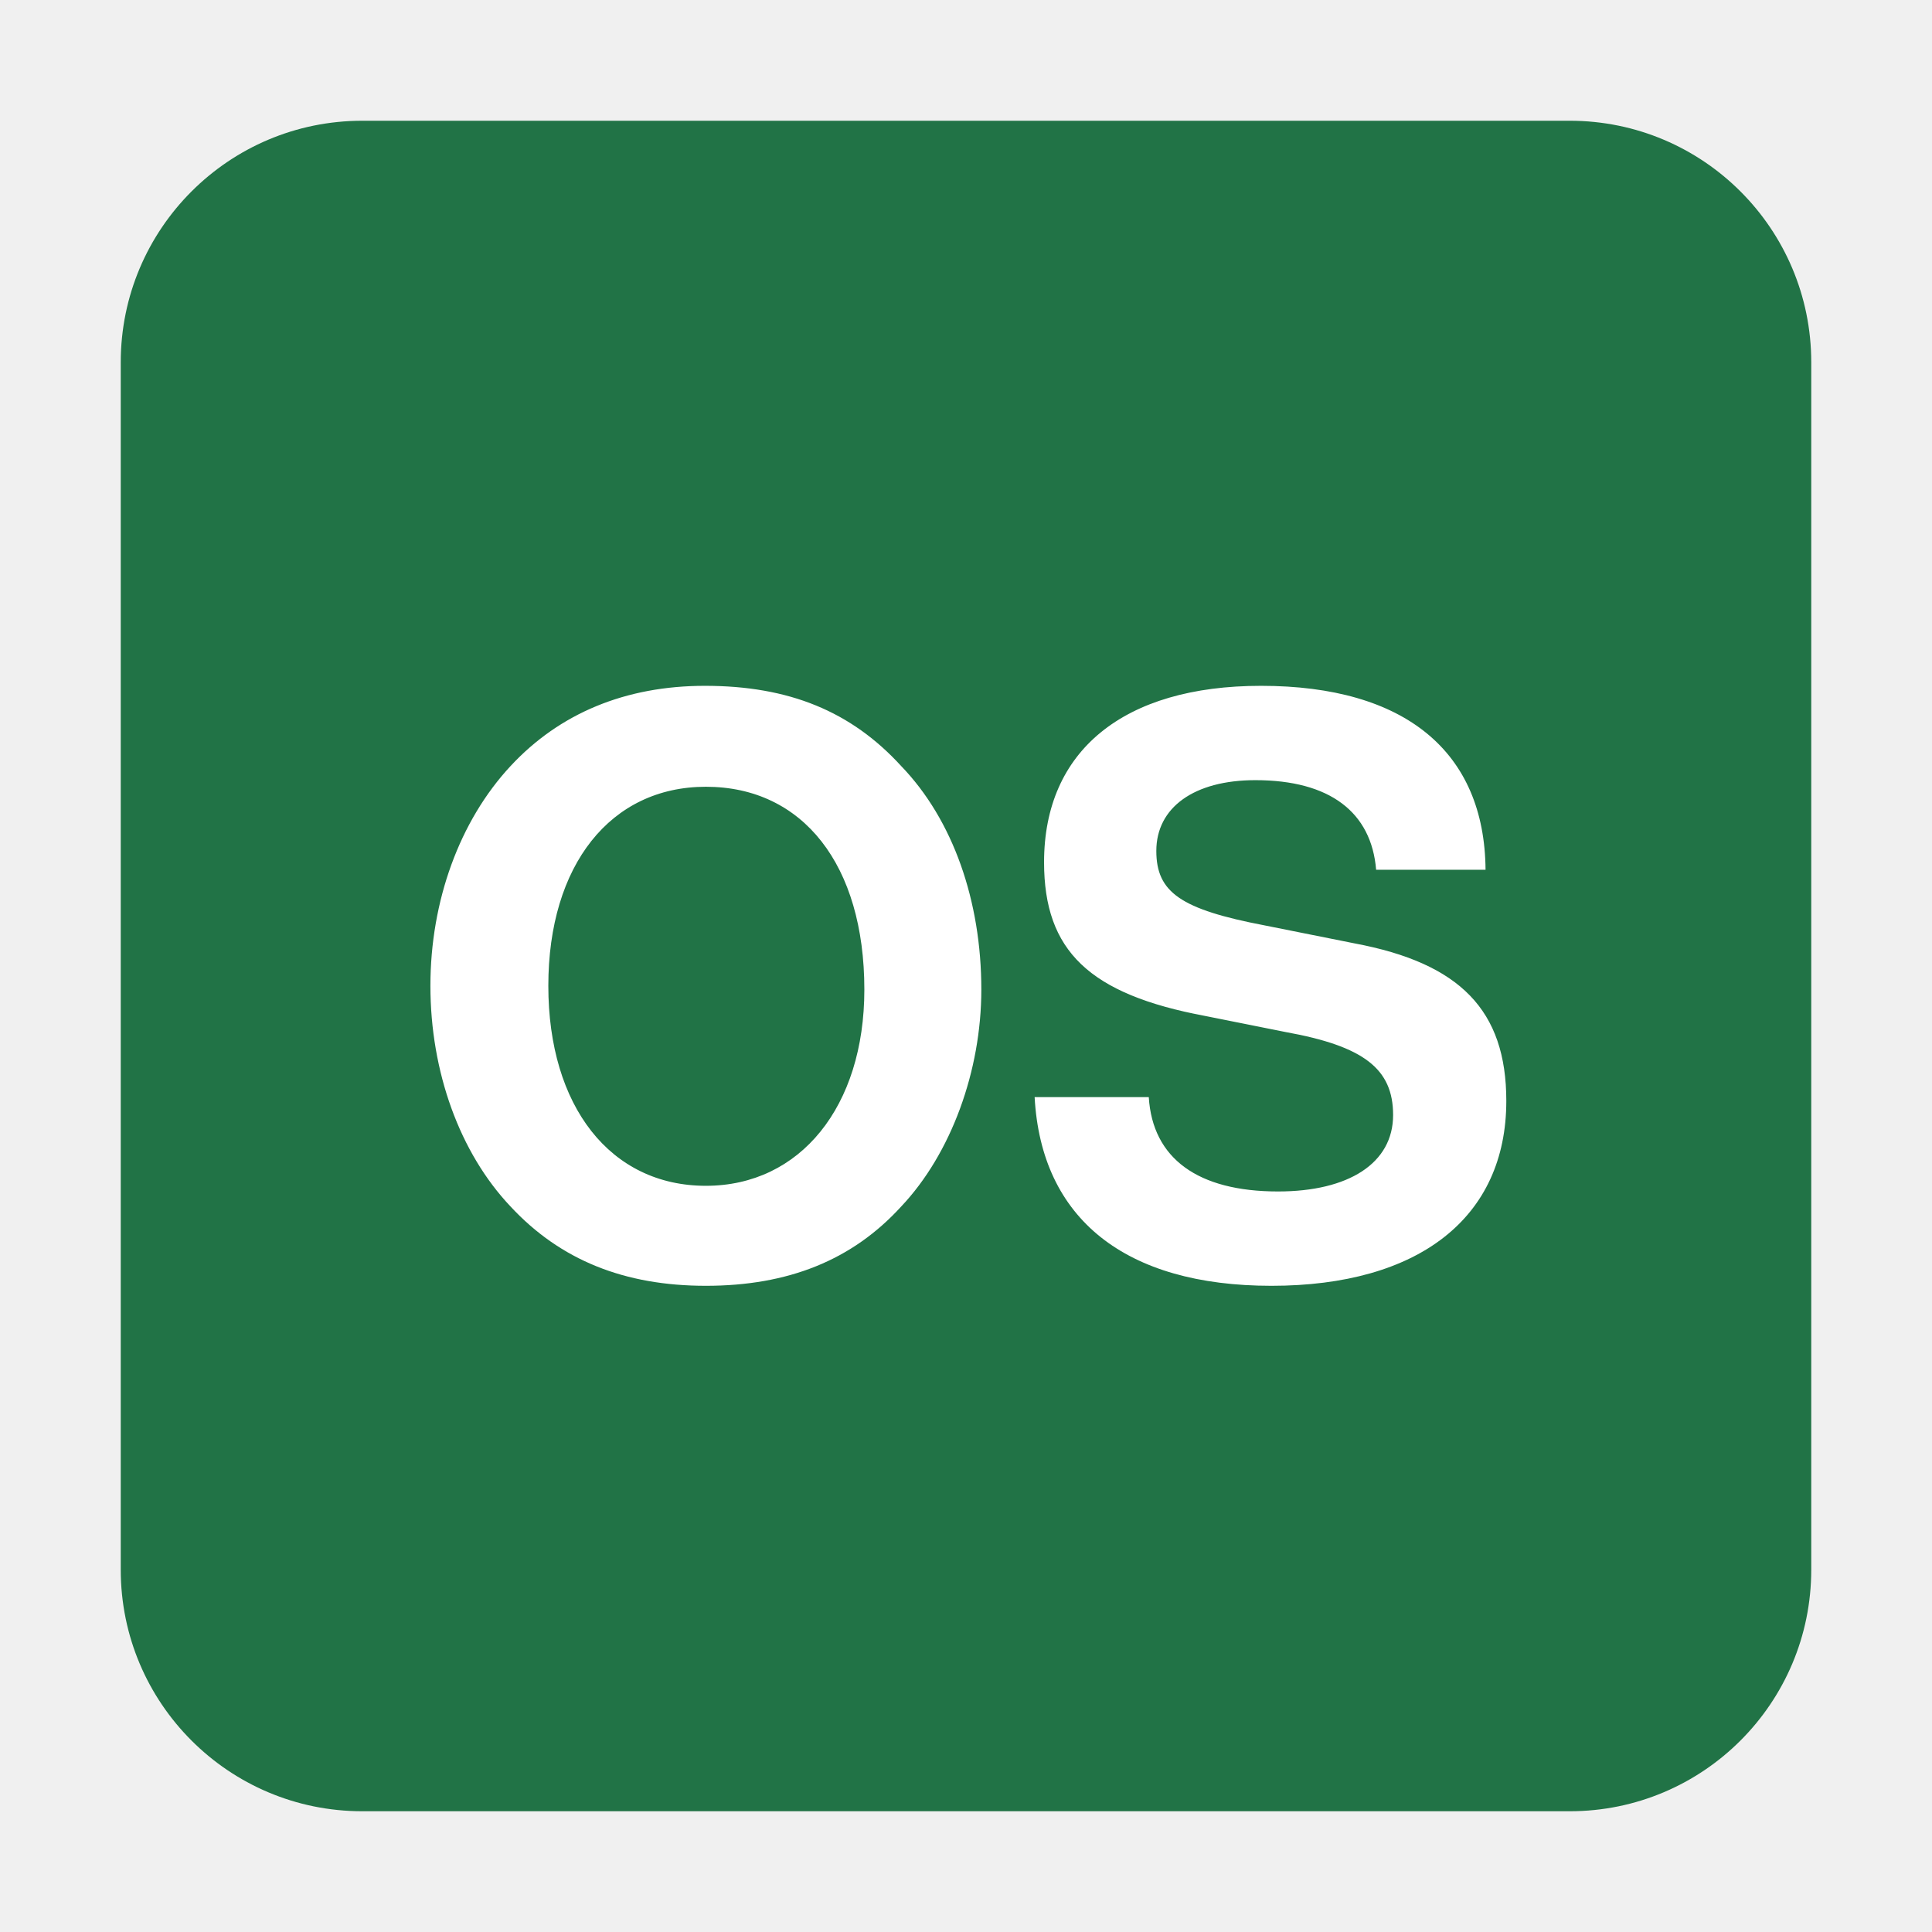
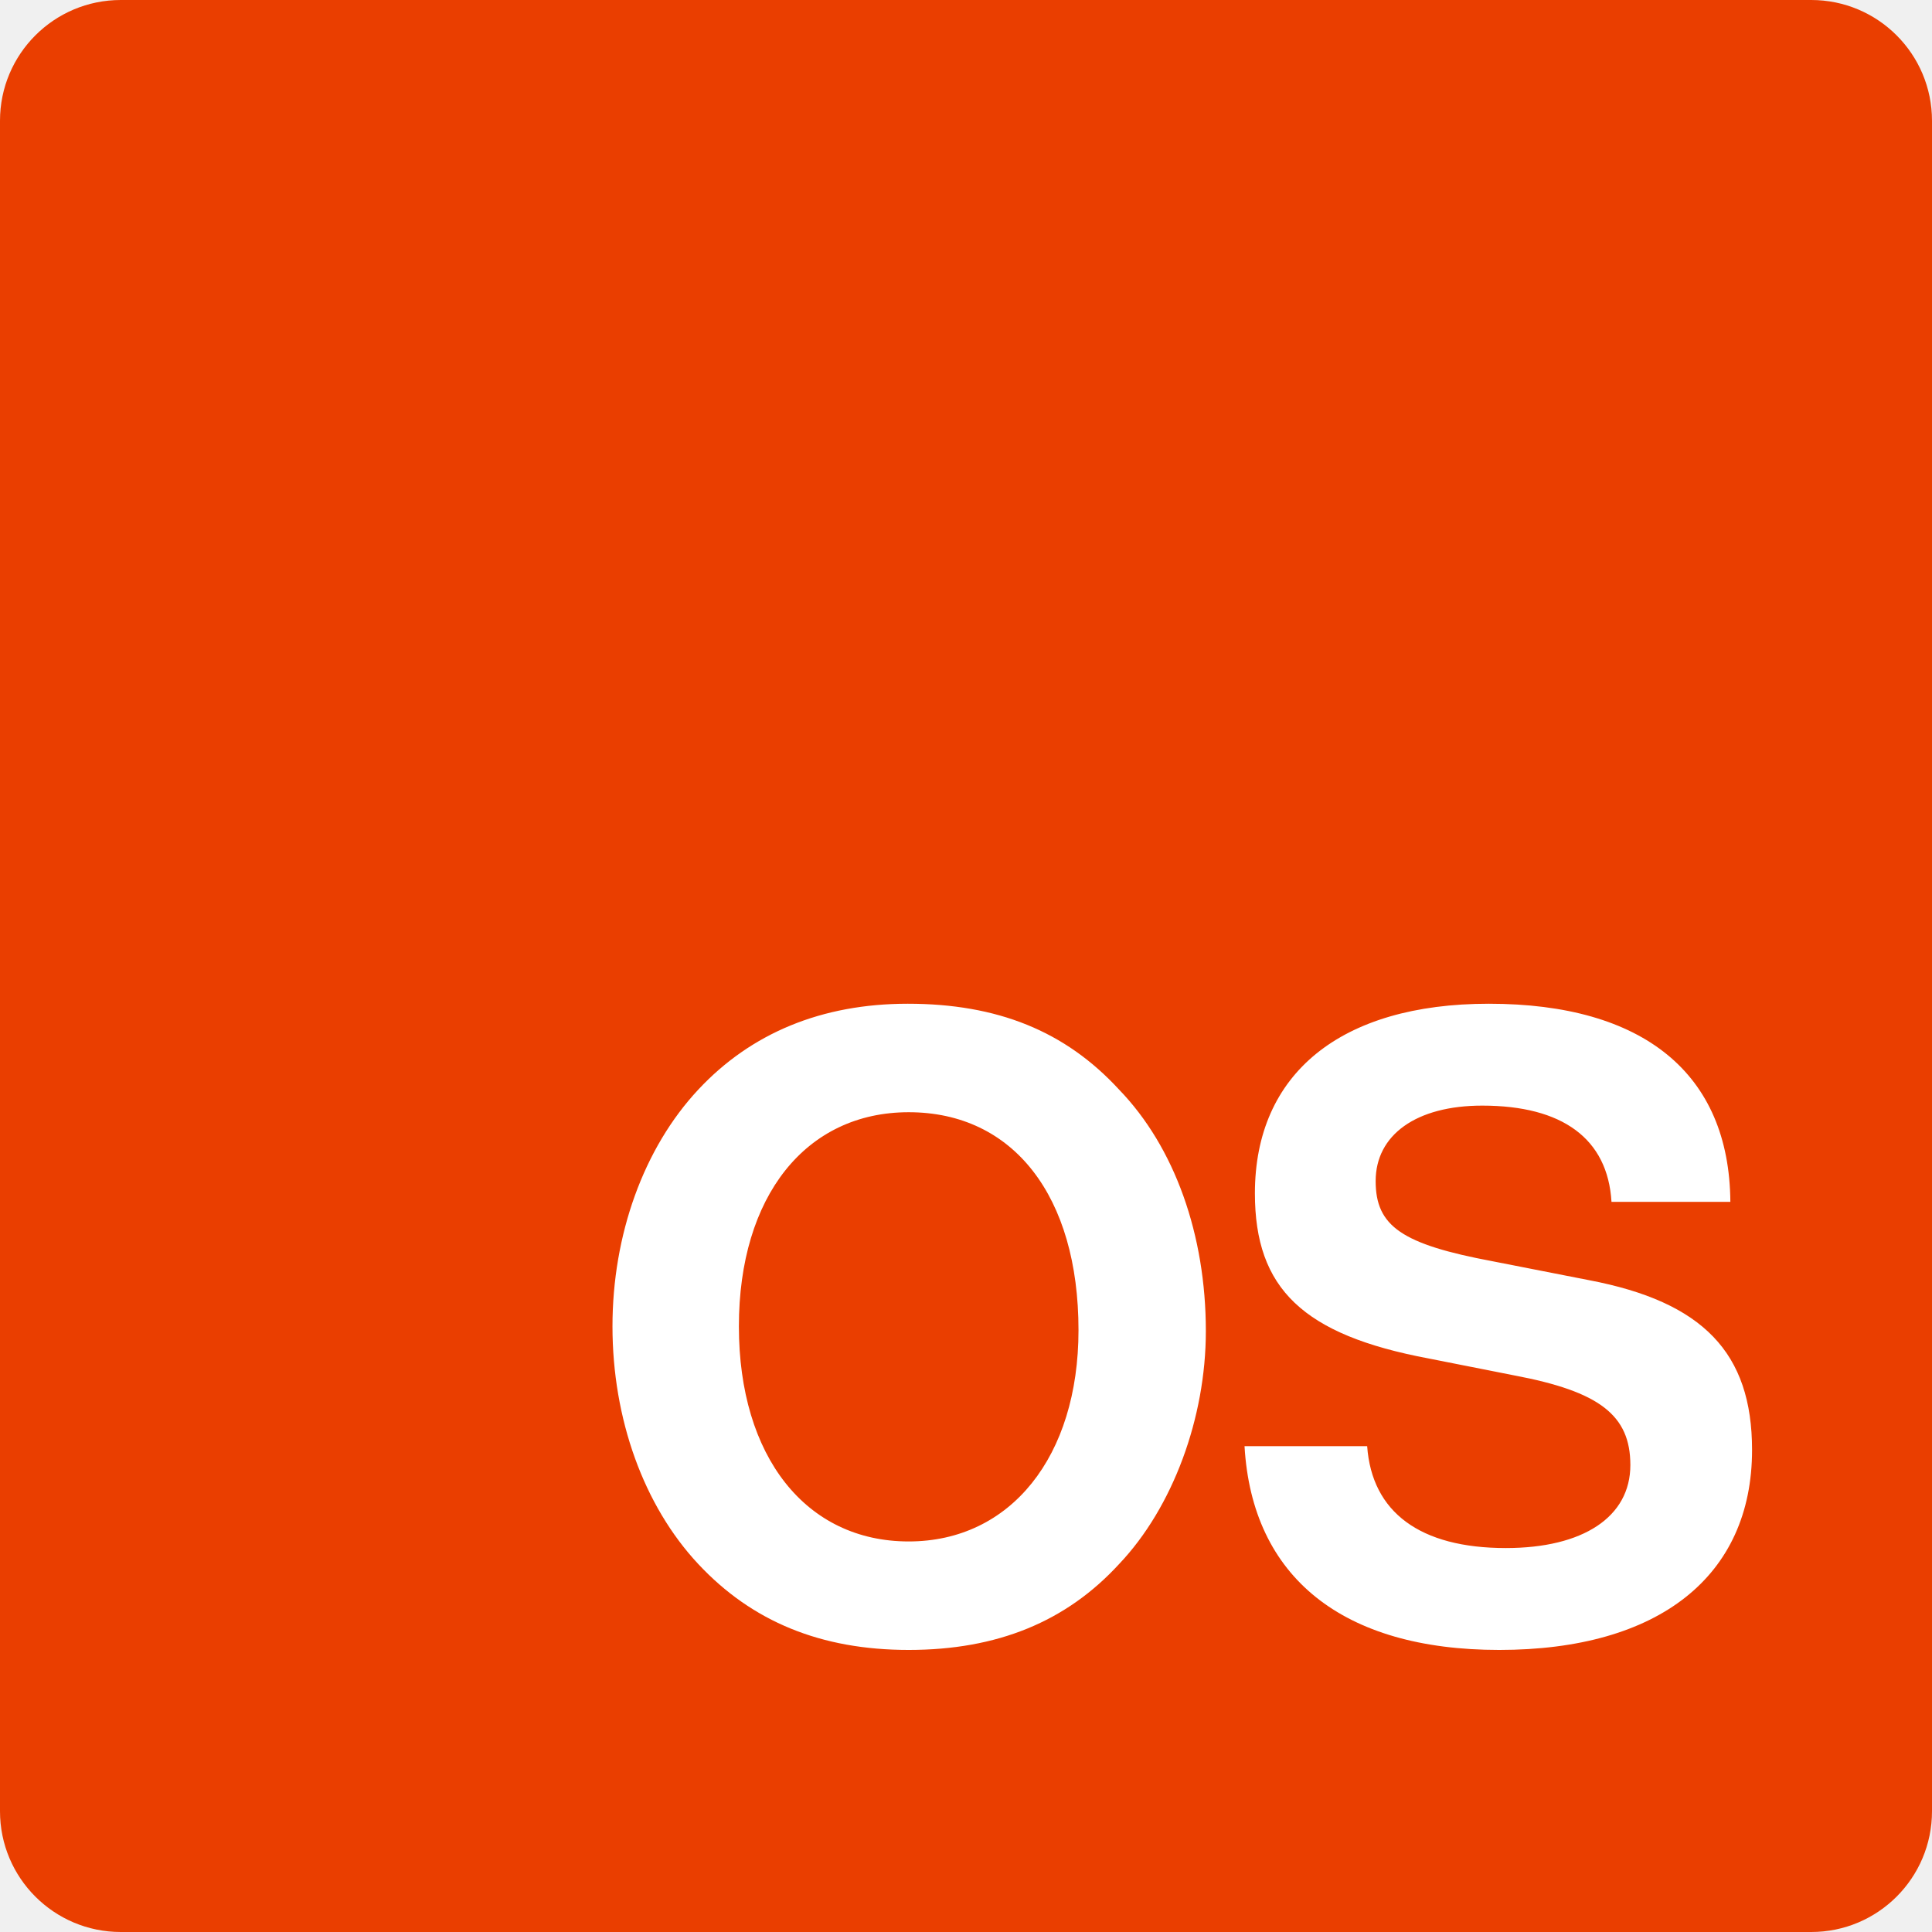
<svg xmlns="http://www.w3.org/2000/svg" viewBox="0 0 32 32">
-   <rect x="2" y="2" width="28" height="28" rx="4" fill="#217346" />
-   <text x="16" y="21" font-family="Helvetica, Arial, sans-serif" font-size="13" font-weight="700" fill="#ffffff" text-anchor="middle">OS</text>
+   <rect width="32" height="32" rx="2" fill="#ea3e00" />
+   <text x="29.5" y="27" font-family="'Segoe UI', Helvetica, Arial, sans-serif" font-size="14" font-weight="700" fill="#ffffff" text-anchor="end" letter-spacing="-0.3">OS</text>
</svg>
